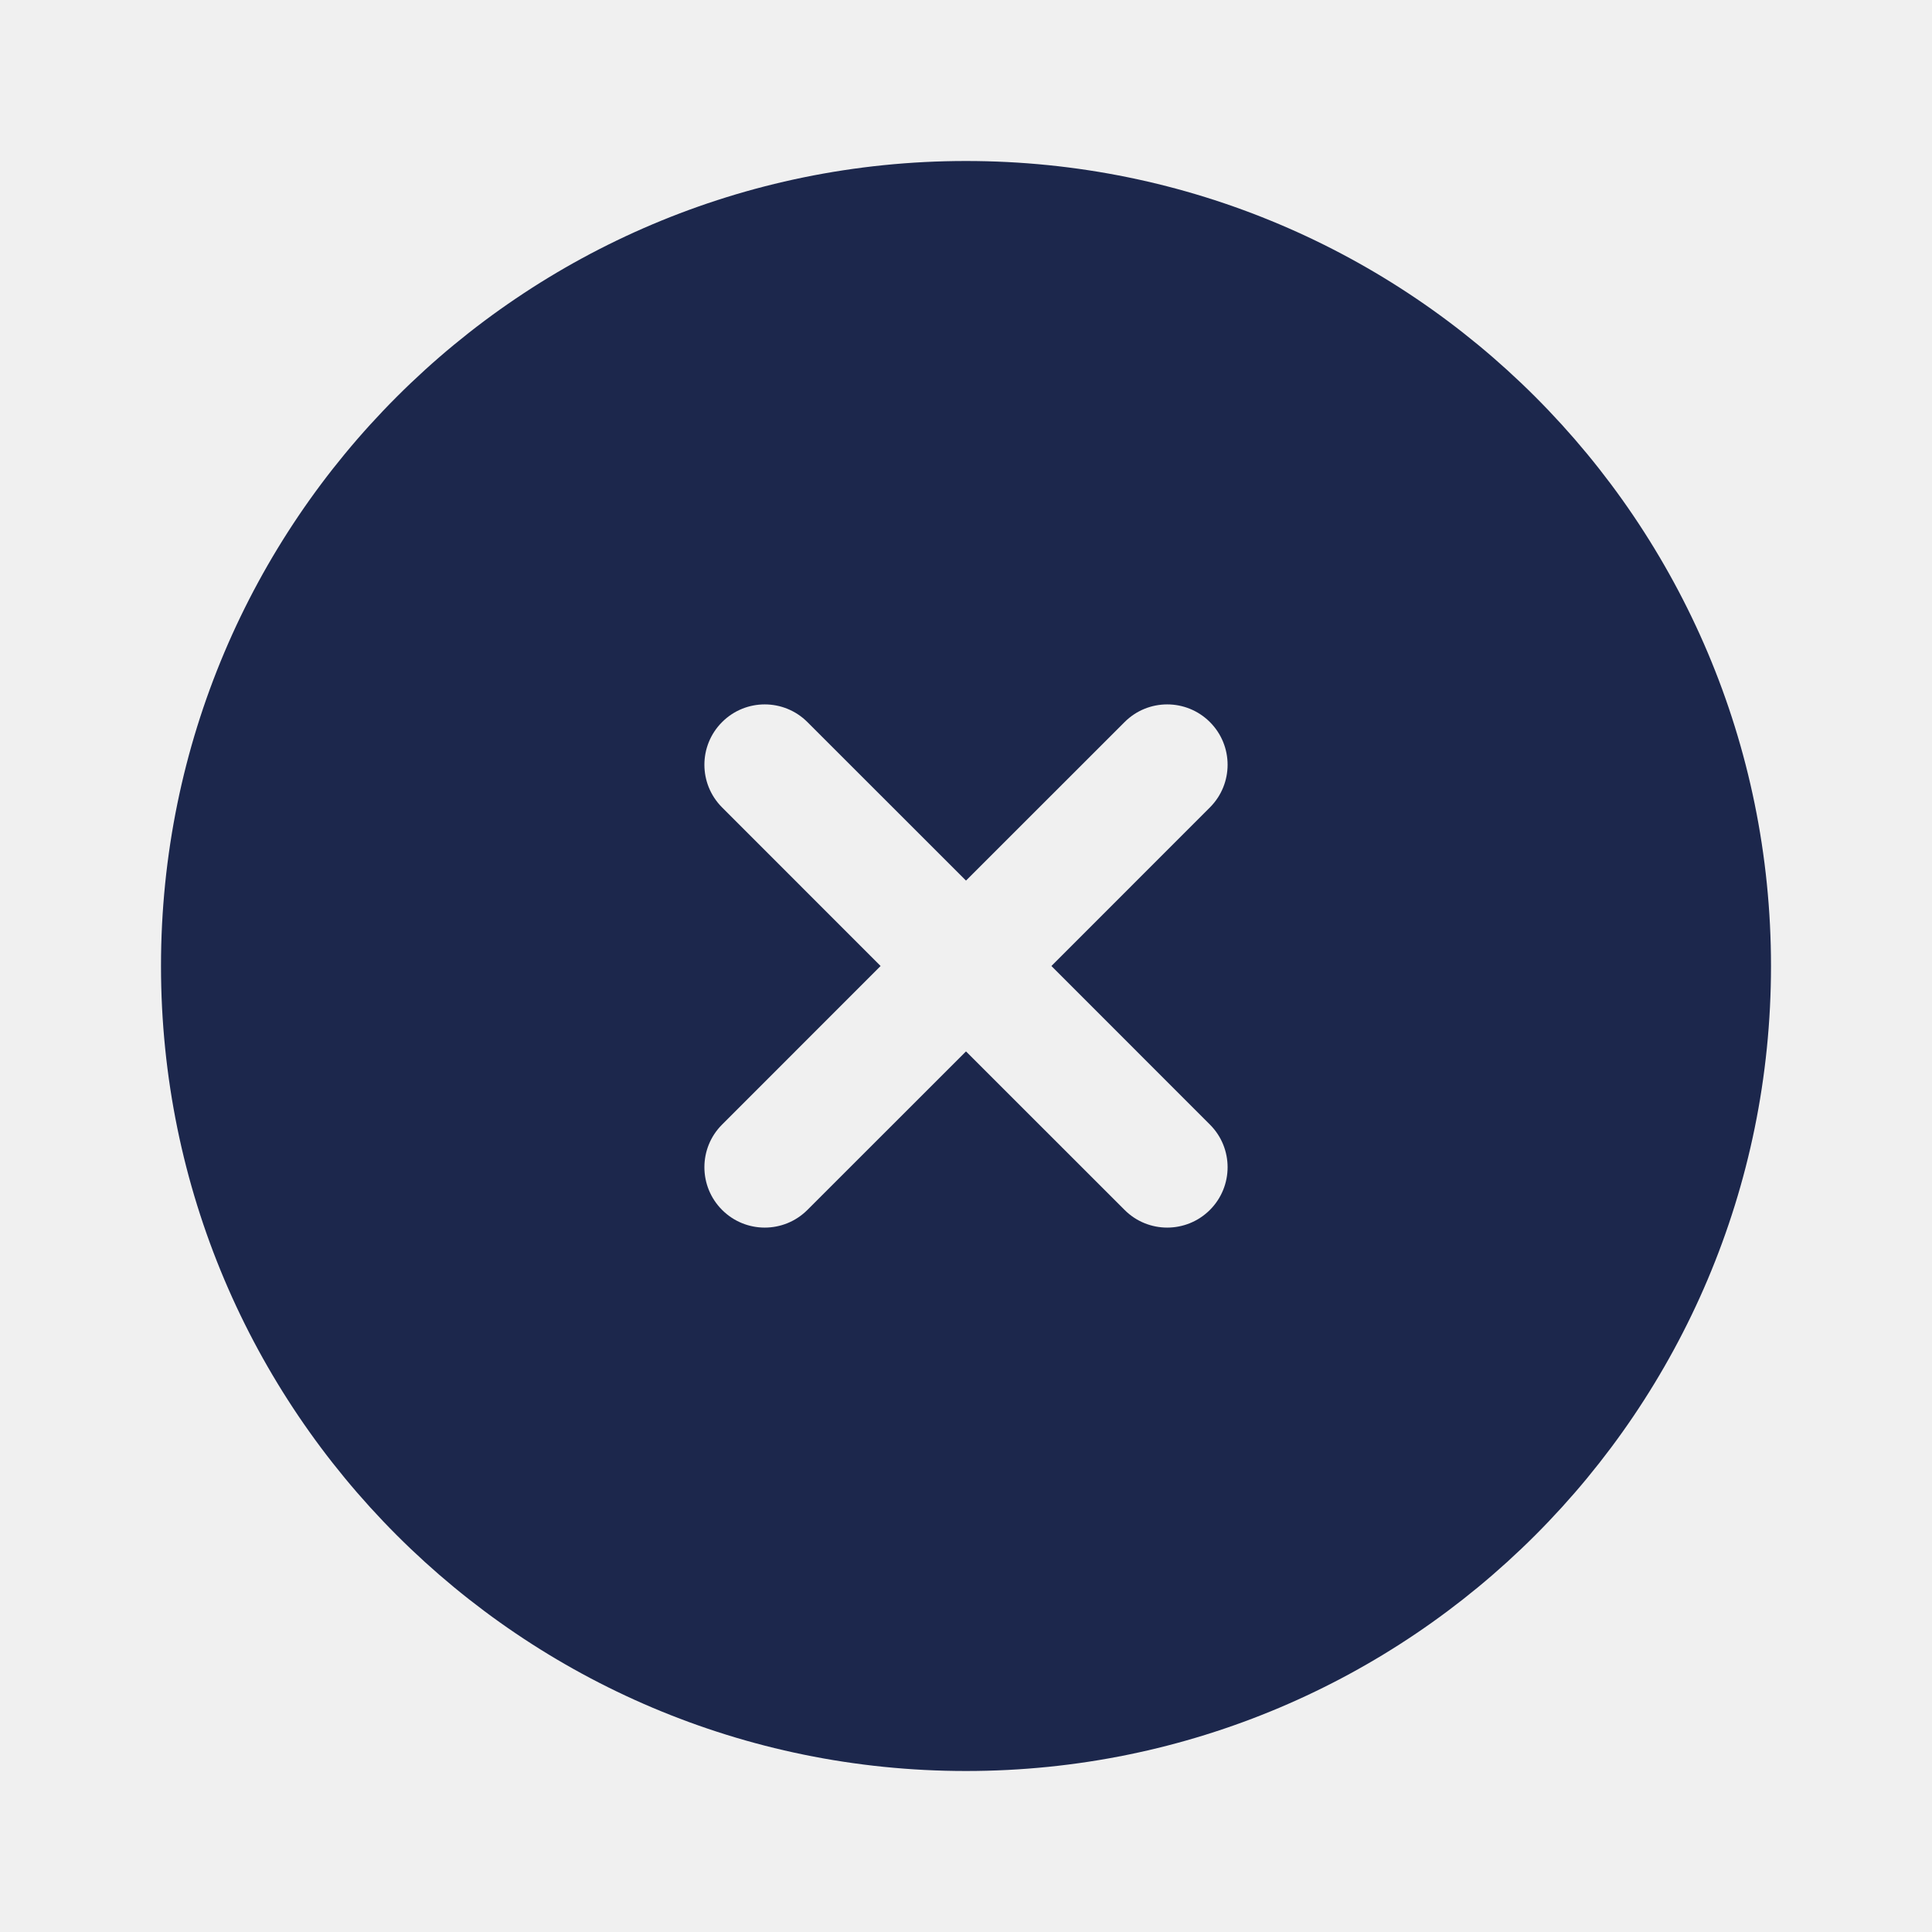
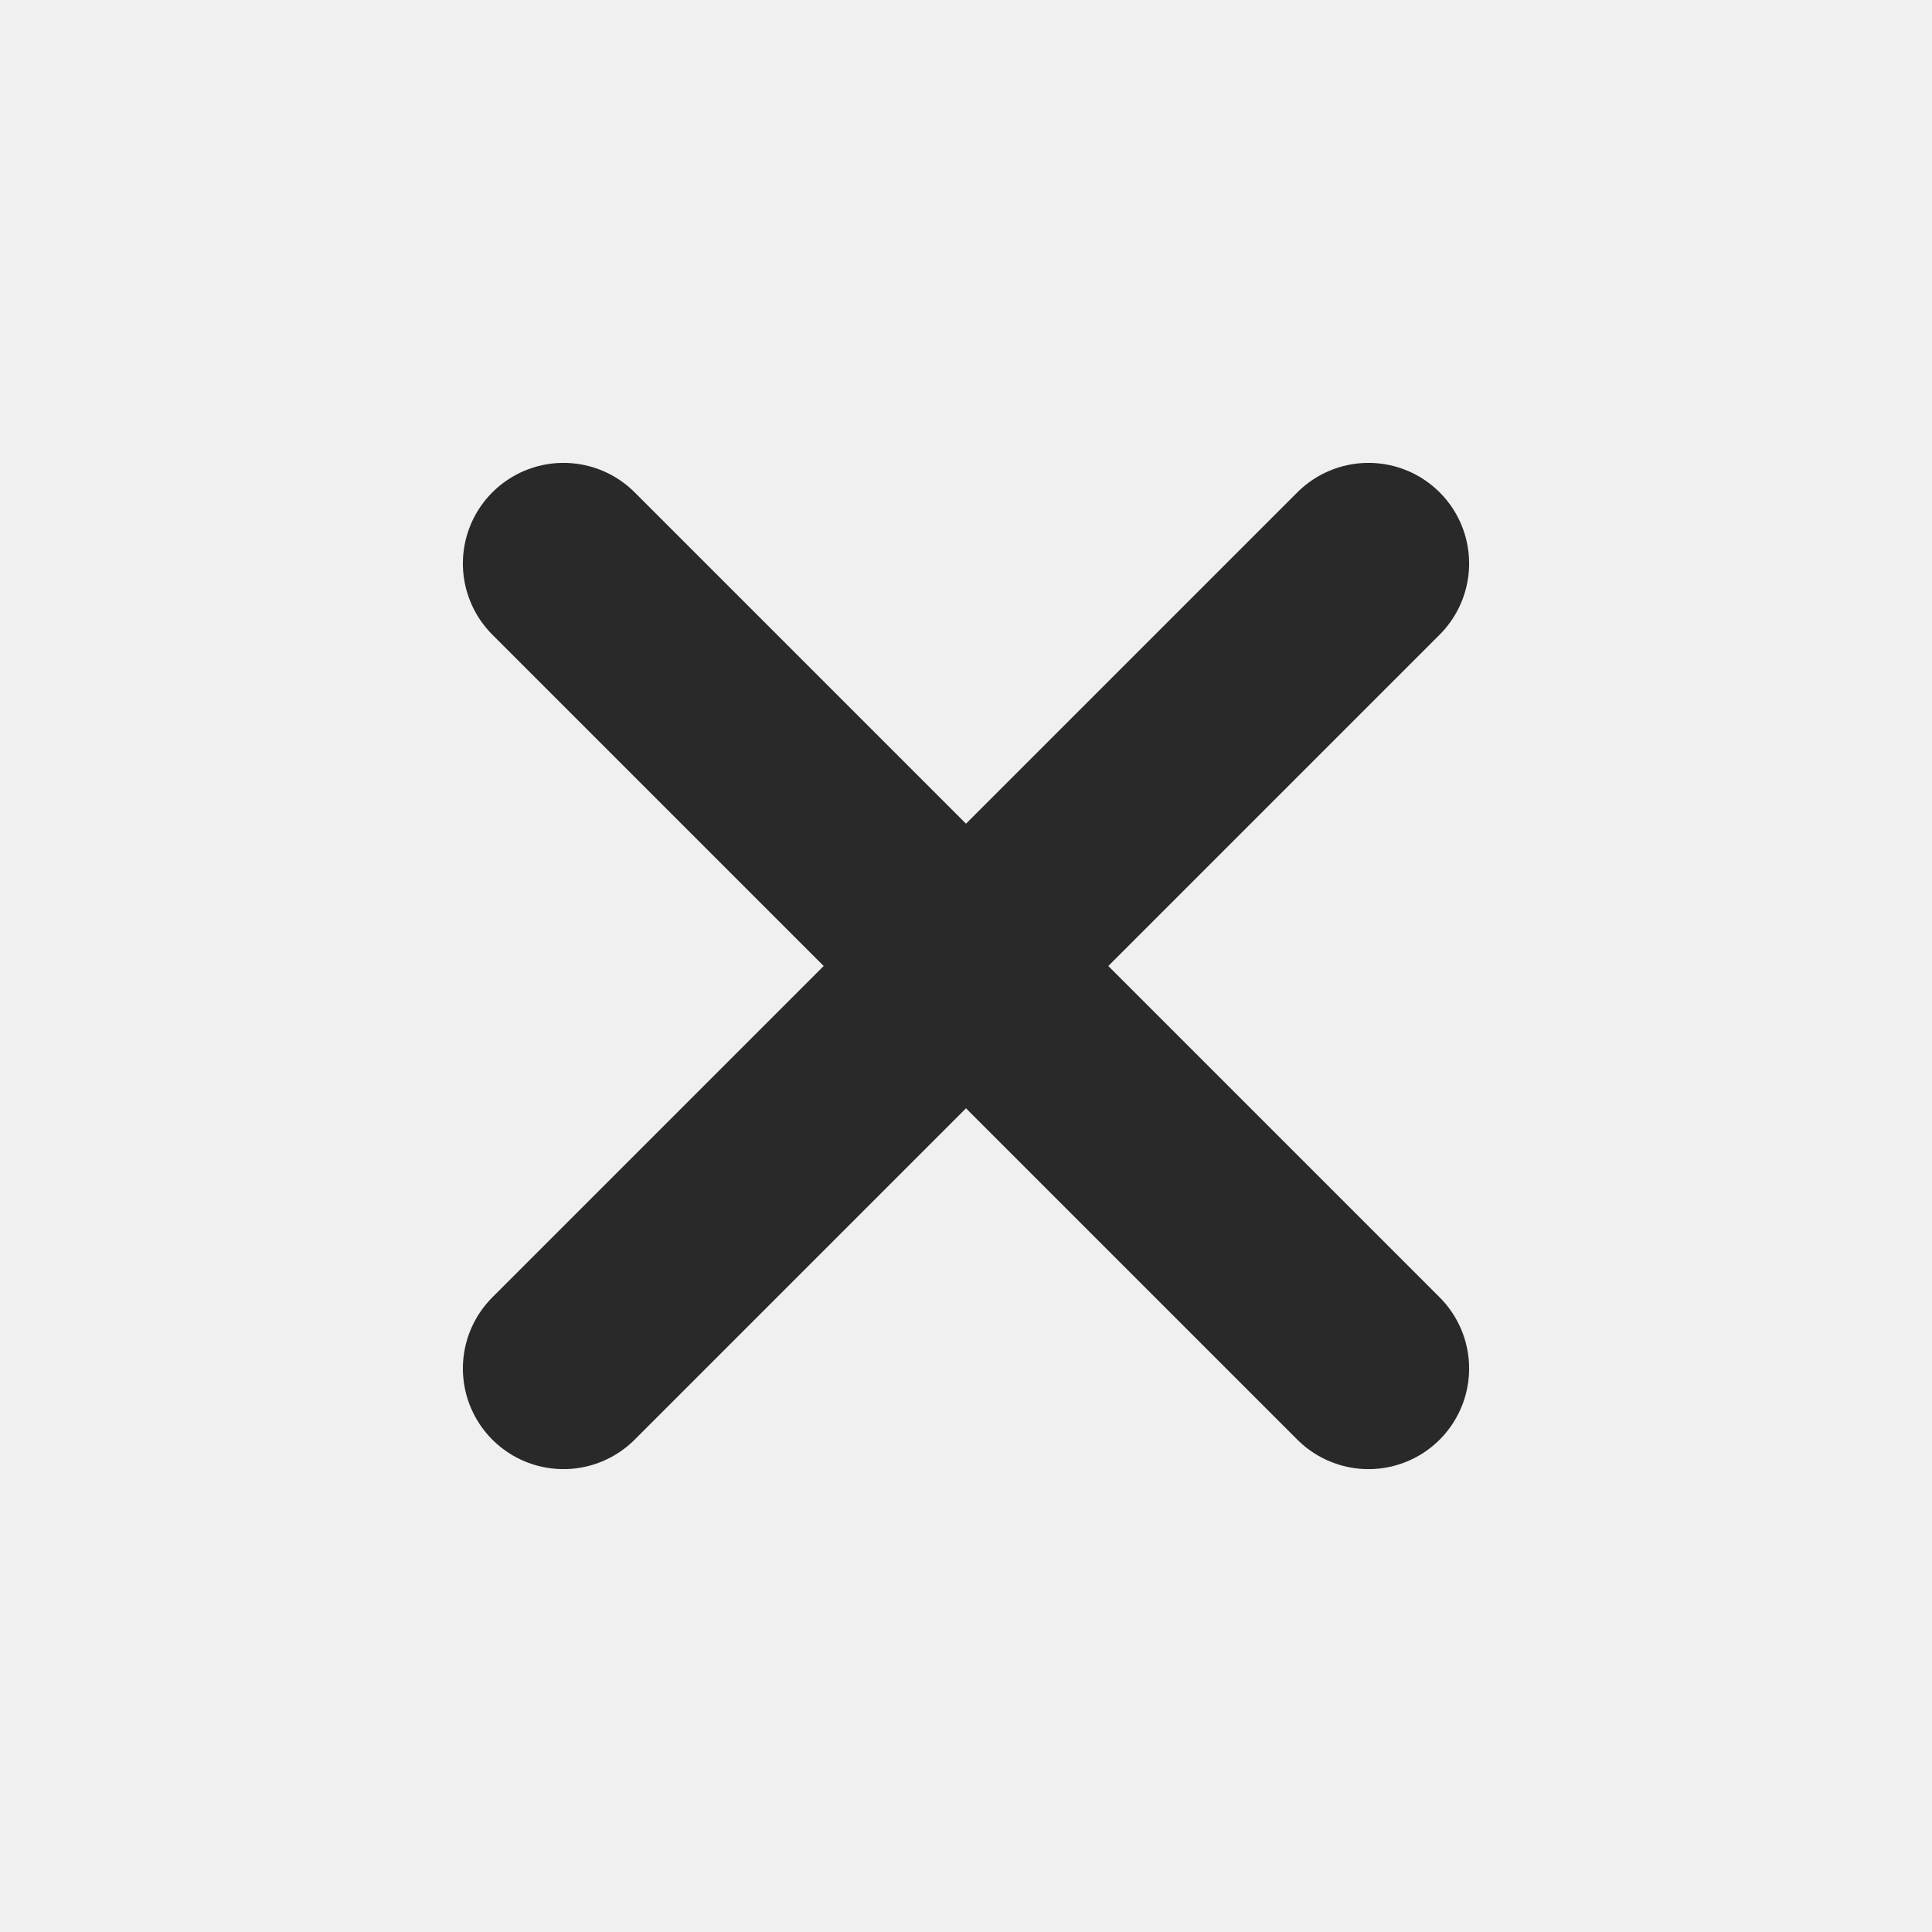
<svg xmlns="http://www.w3.org/2000/svg" width="800px" height="800px" viewBox="0 0 24 24" fill="none">
-   <path fill-rule="evenodd" clip-rule="evenodd" d="M22 12C22 17.523 17.523 22 12 22C6.477 22 2 17.523 2 12C2 6.477 6.477 2 12 2C17.523 2 22 6.477 22 12ZM8.97 8.97C9.263 8.677 9.737 8.677 10.03 8.97L12 10.939L13.97 8.97C14.262 8.677 14.737 8.677 15.03 8.97C15.323 9.263 15.323 9.737 15.03 10.03L13.061 12L15.03 13.97C15.323 14.262 15.323 14.737 15.03 15.03C14.737 15.323 14.262 15.323 13.97 15.03L12 13.061L10.03 15.03C9.737 15.323 9.263 15.323 8.97 15.03C8.677 14.737 8.677 14.262 8.97 13.97L10.939 12L8.97 10.03C8.677 9.737 8.677 9.263 8.97 8.97Z" fill="#1C274C" />
+   <g clip-path="url(#clip0_429_11083)">
+     <path d="M7 7L17 17M7 17L17 7" stroke="#292929" stroke-width="2.5" stroke-linecap="round" stroke-linejoin="round" />
+   </g>
+   <defs>
+     <clipPath id="clip0_429_11083">
+       <rect width="24" height="24" fill="white" />
+     </clipPath>
+   </defs>
</svg>
